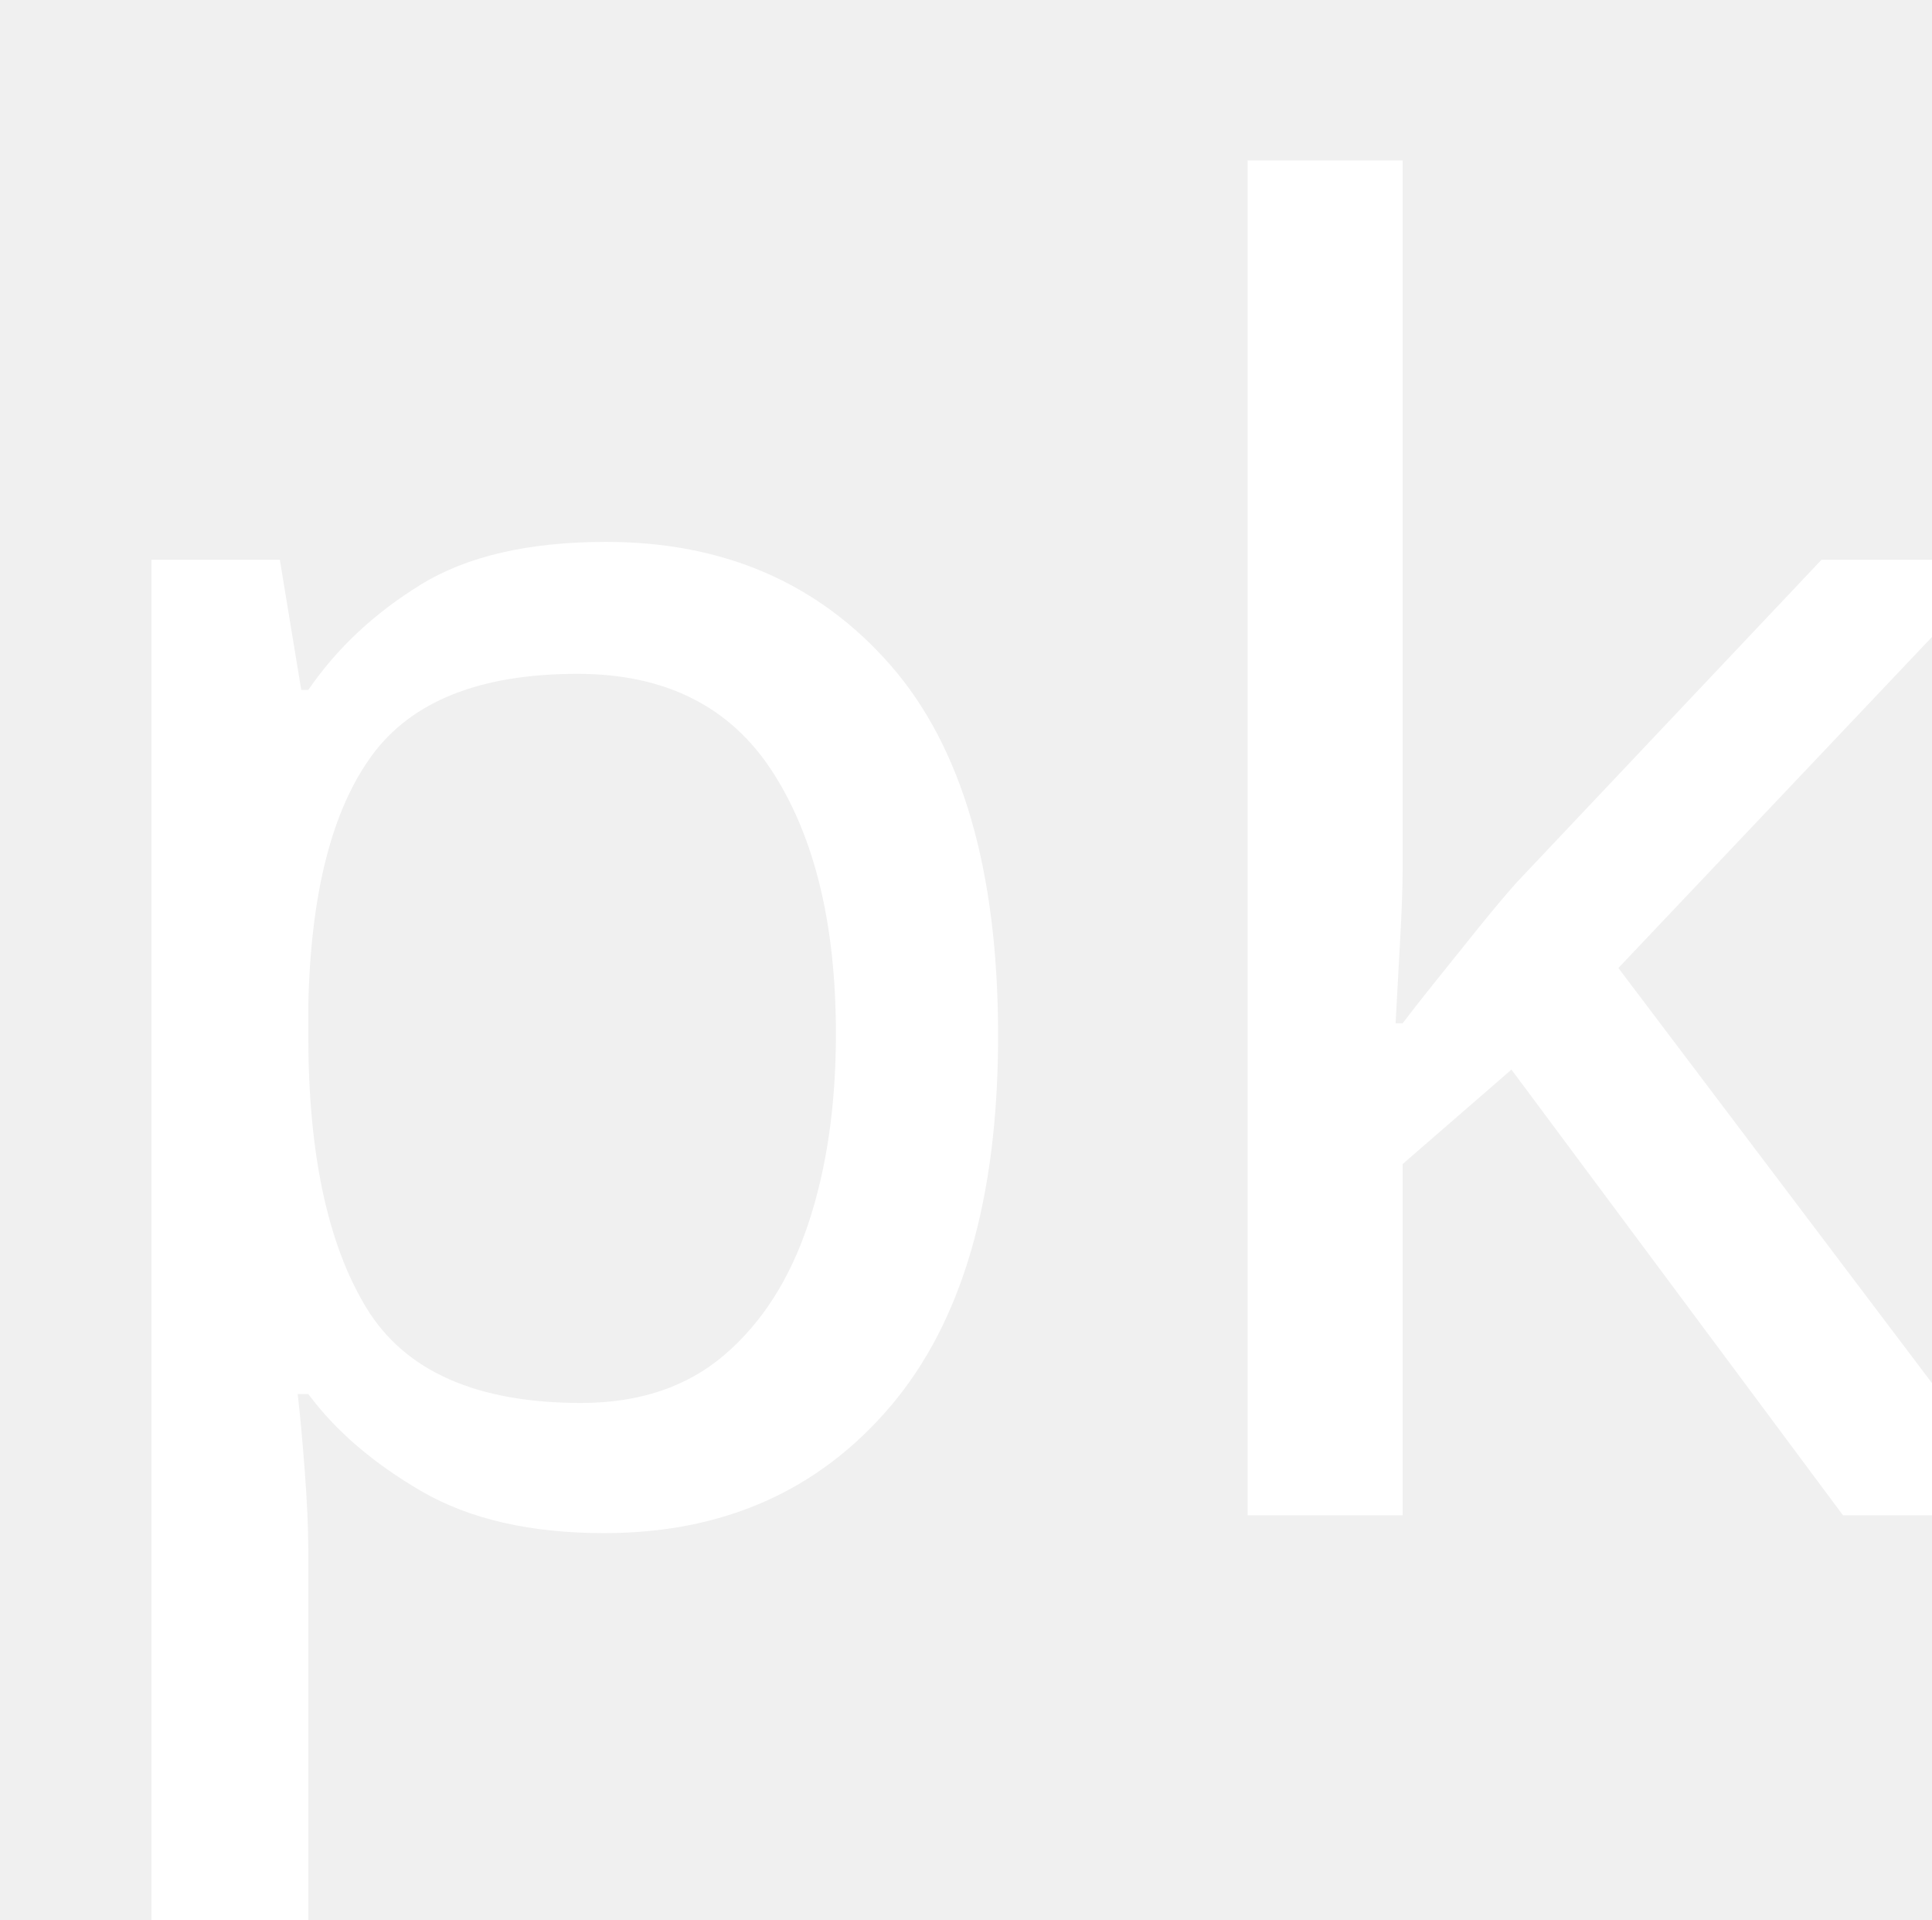
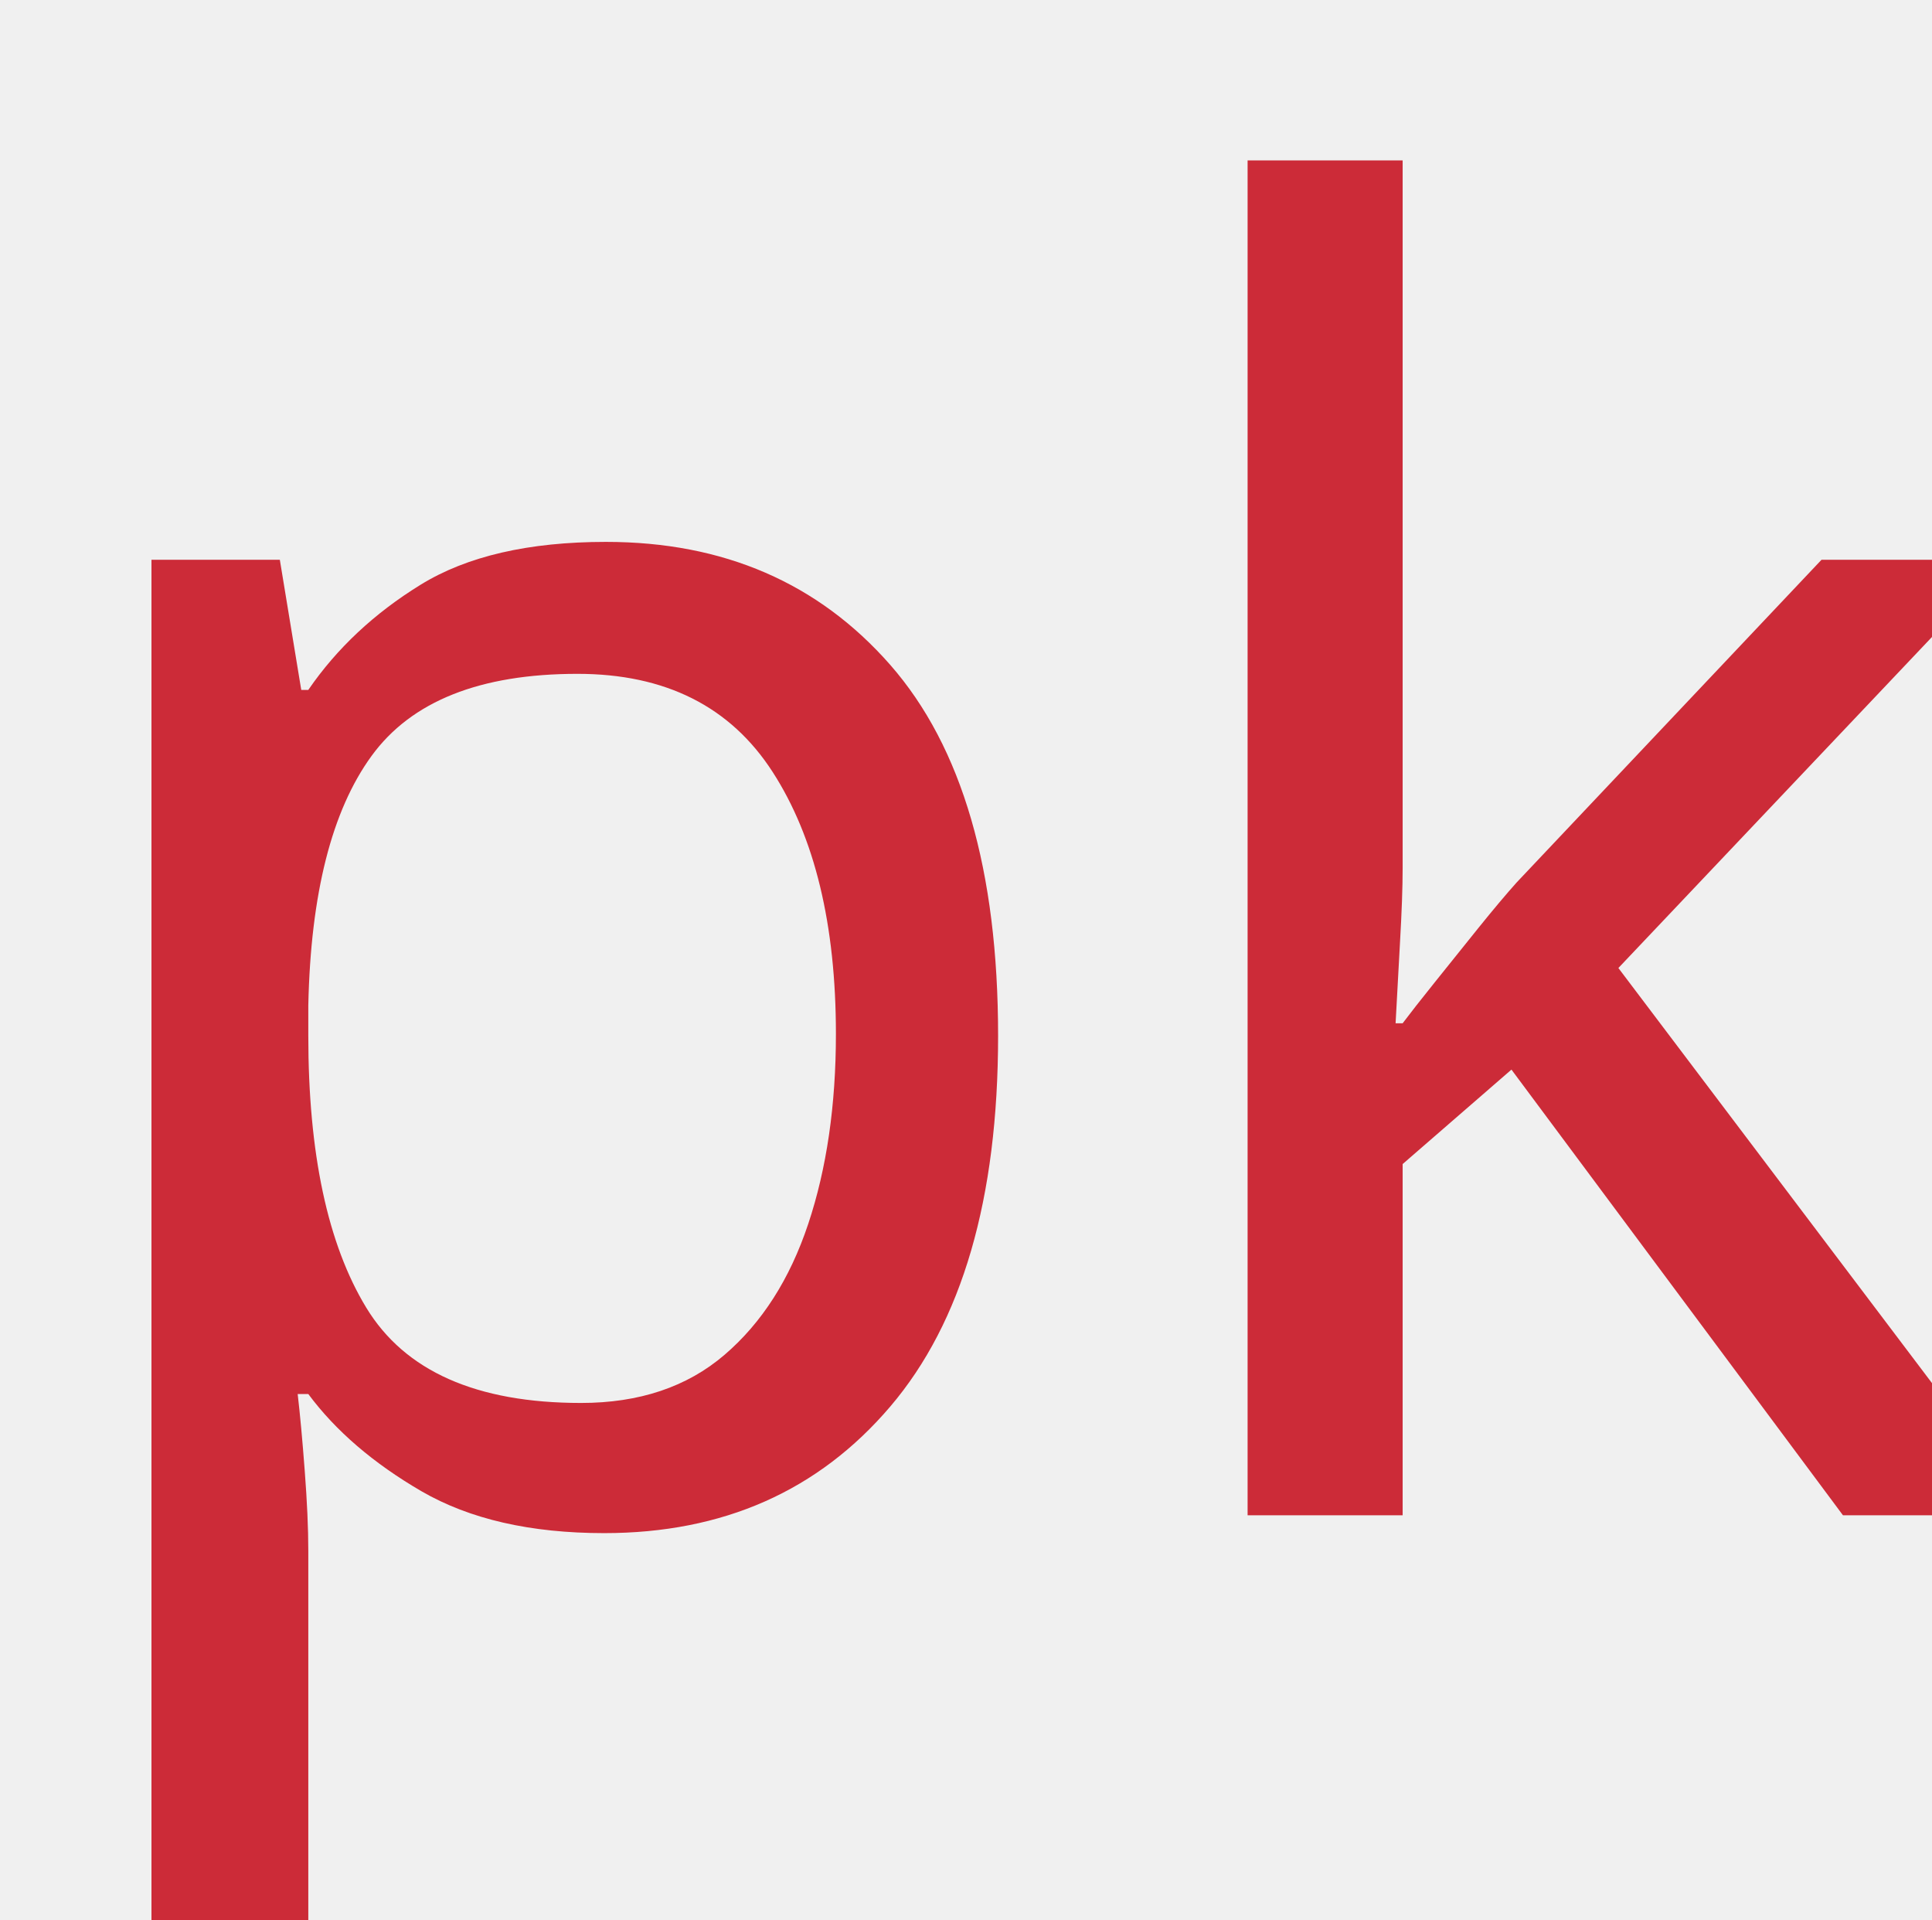
<svg xmlns="http://www.w3.org/2000/svg" id="Layer_1" data-name="Layer 1" viewBox="0 0 338.2 336.02">
  <defs>
-     <style>.cls-1{font-size:312px;fill:#fff;font-family:IncompleetaRegular, Incompleeta;}</style>
+     <style>.cls-1{isolation:isolate;font-size:312px;fill:#cc2b38;font-family:IncompleetaRegular, Incompleeta;}</style>
  </defs>
-   <text x="-149.33" y="-216.97" />
  <text class="cls-1" transform="translate(0 265.2)">pk</text>
</svg>
